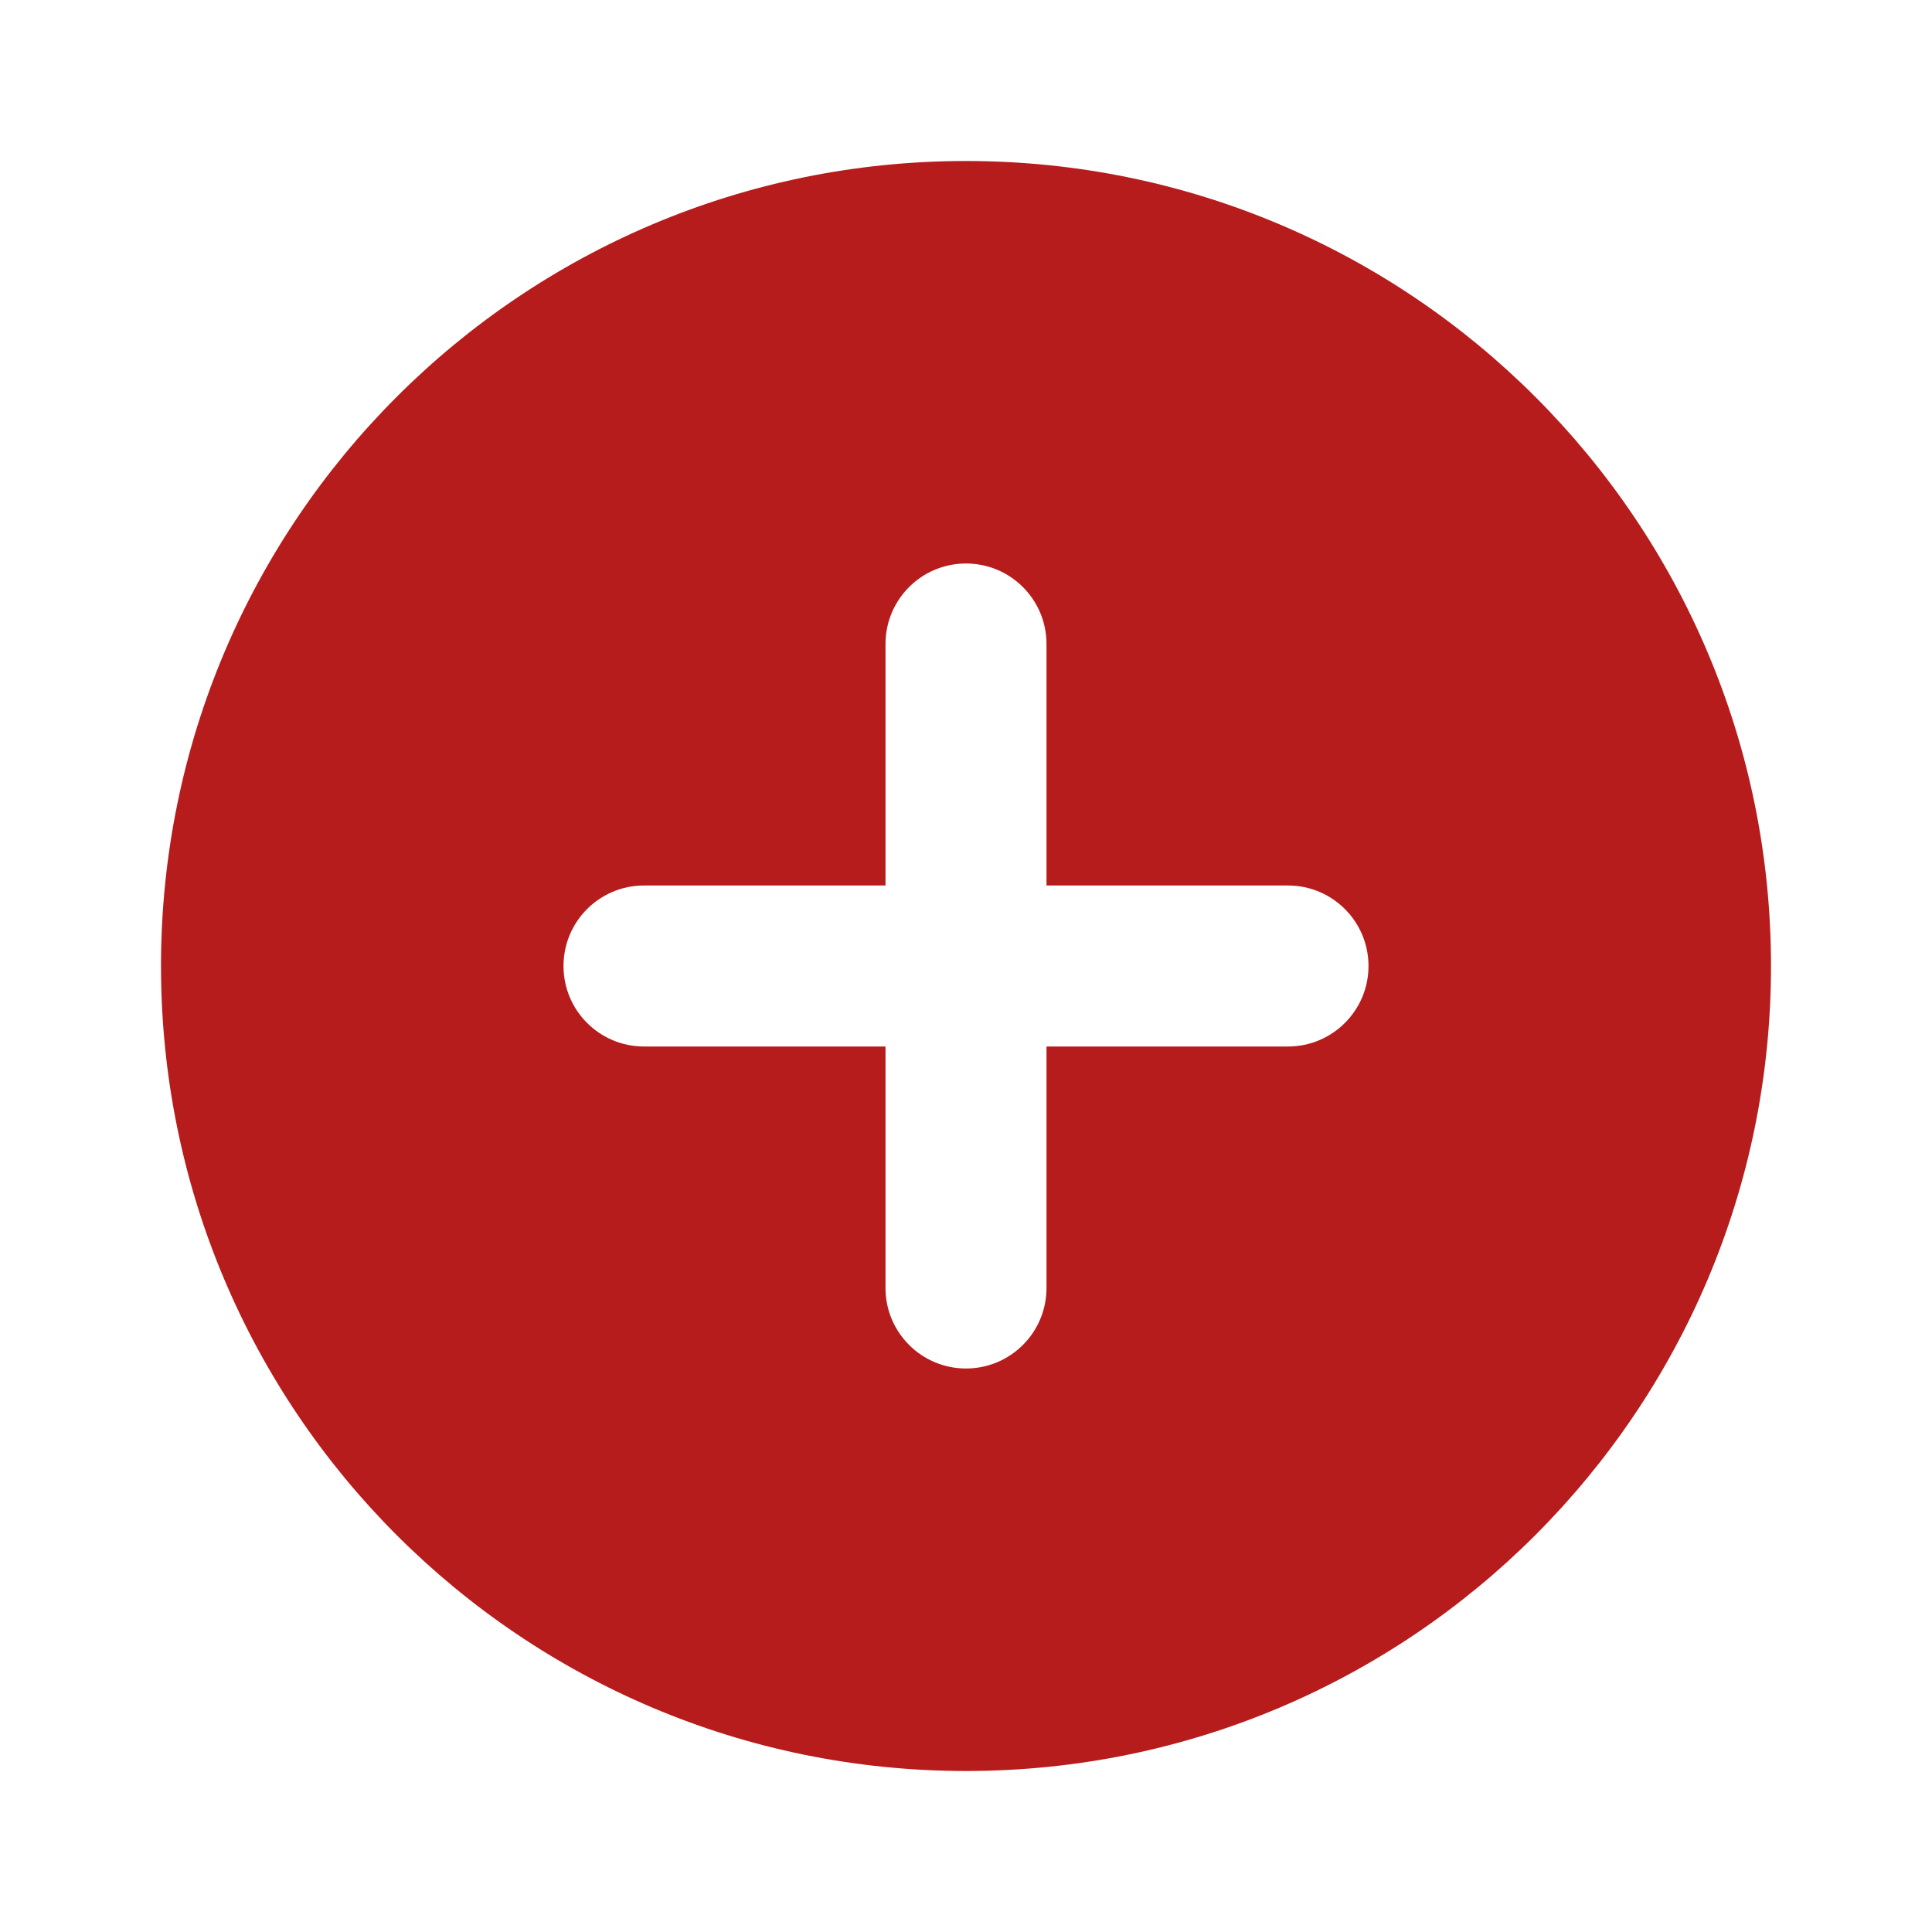
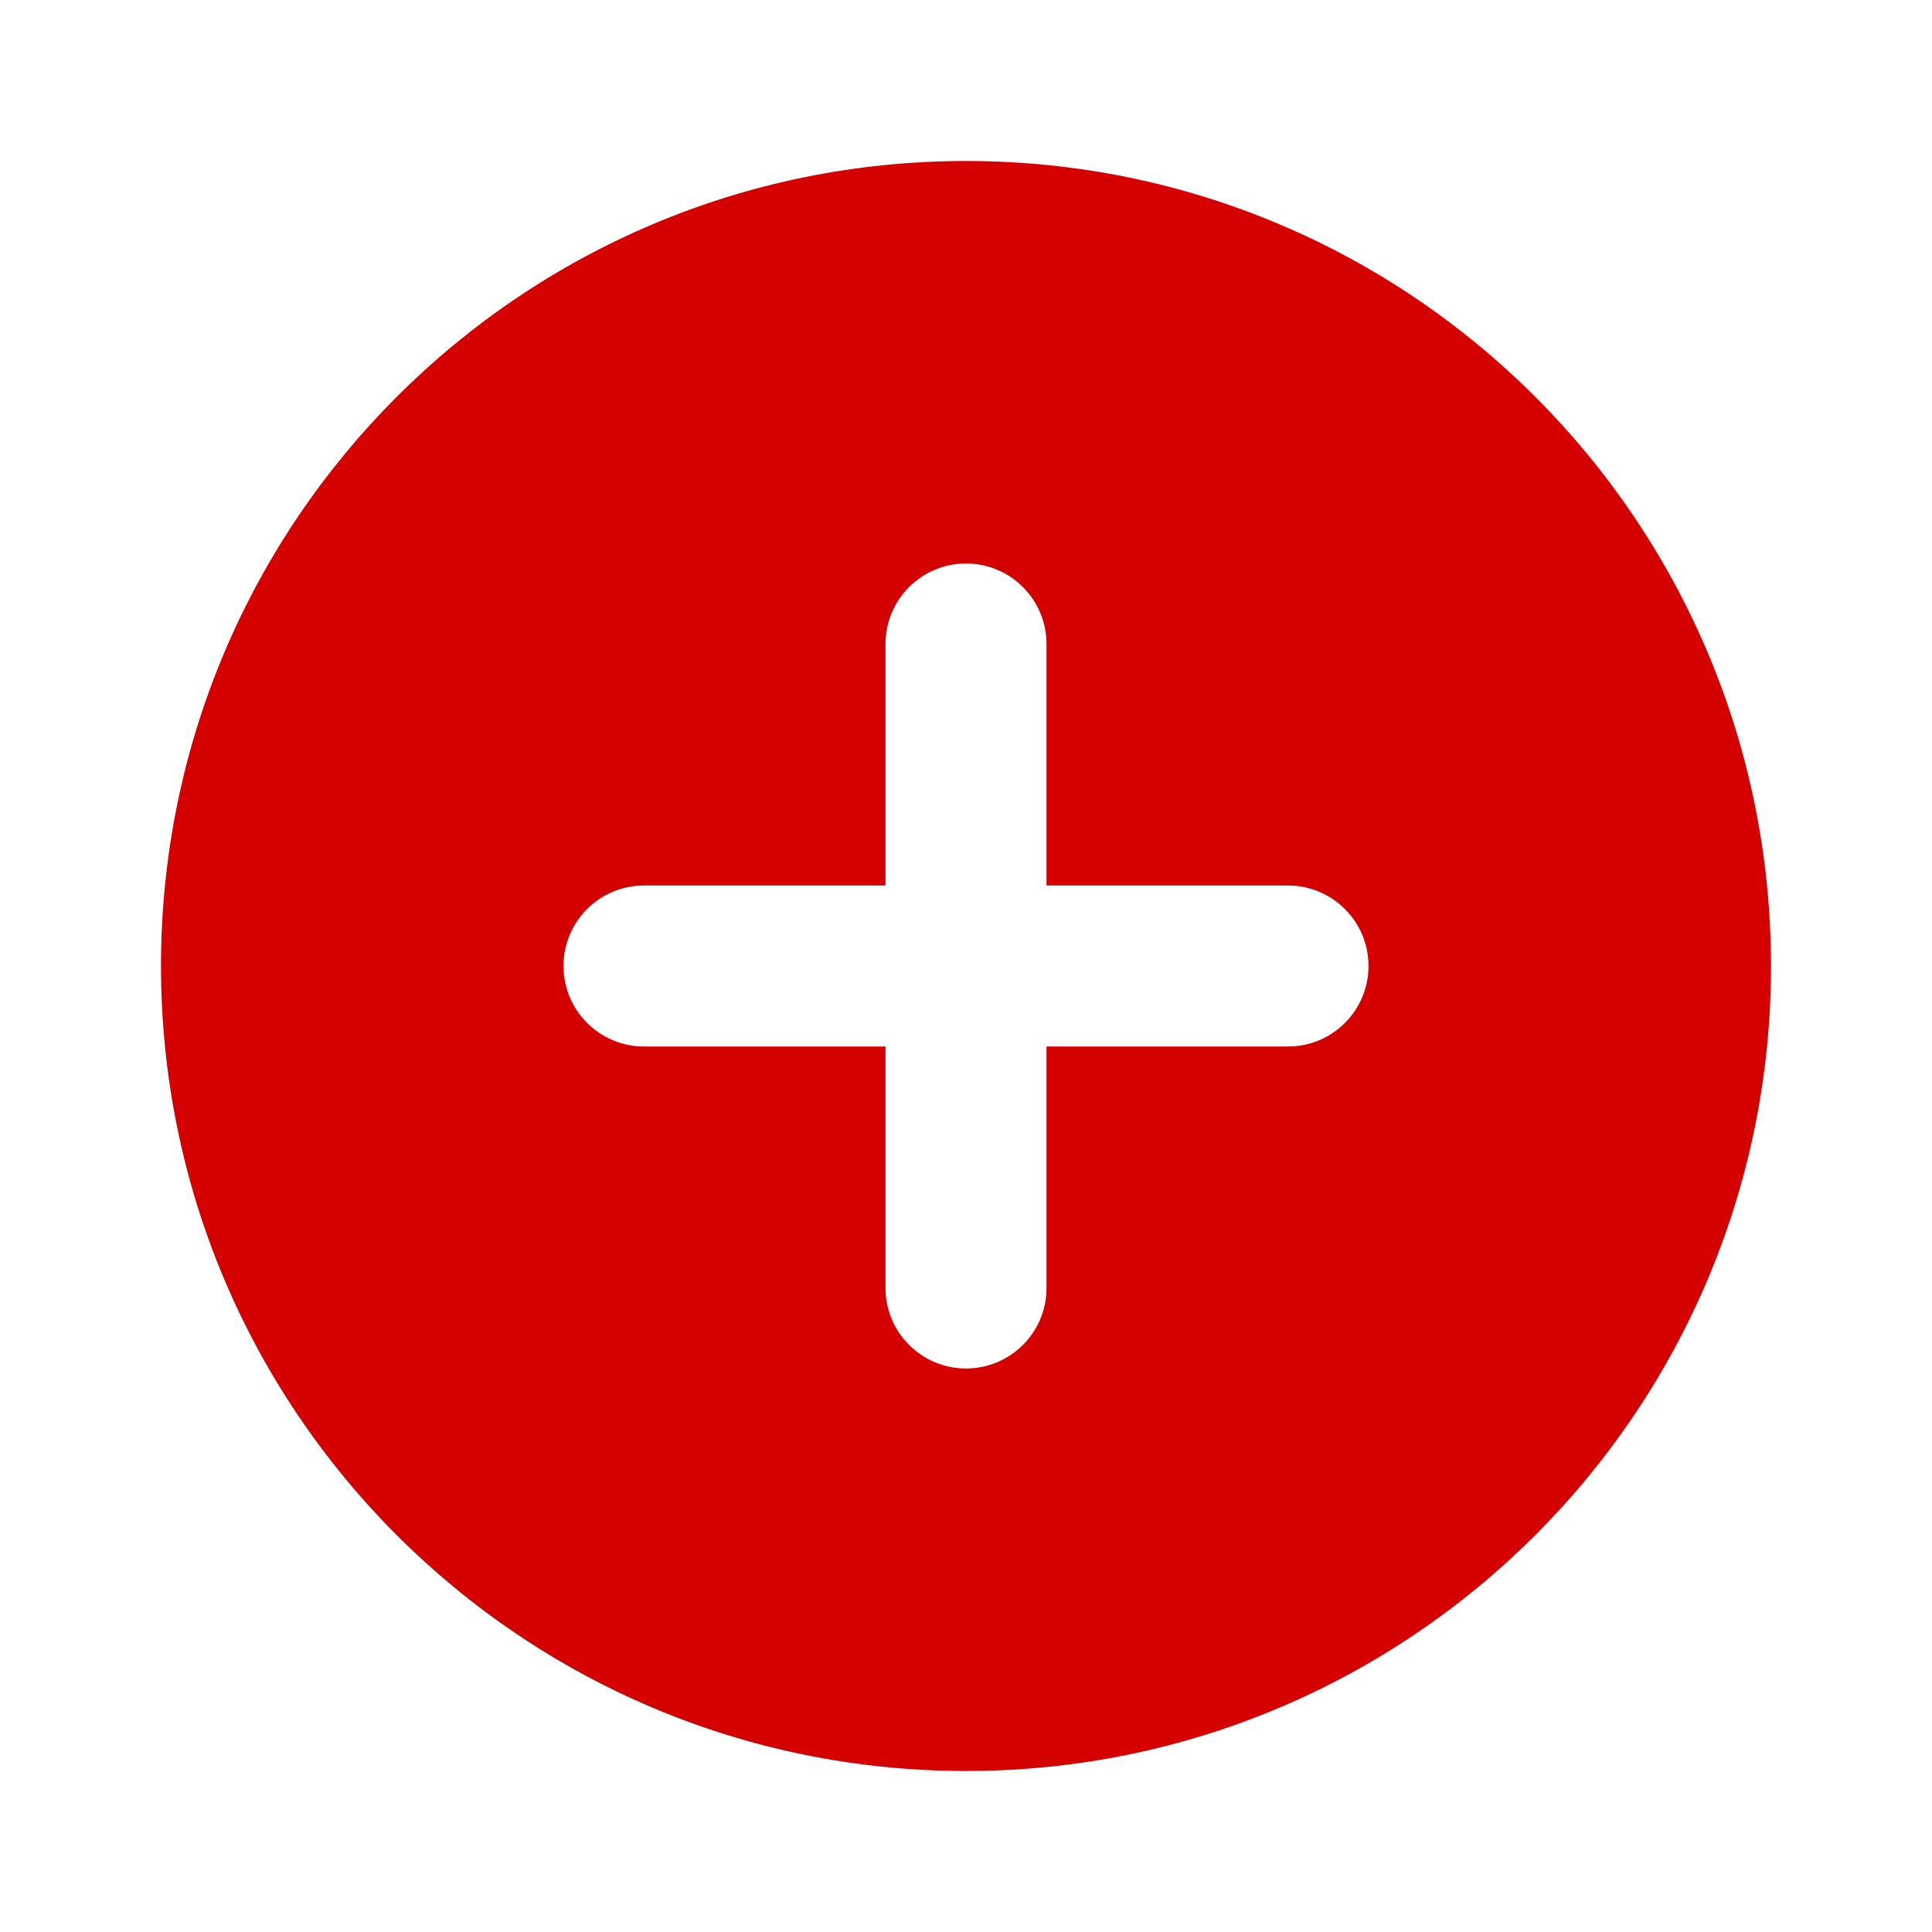
<svg xmlns="http://www.w3.org/2000/svg" viewBox="0 0 24 24" x="0px" y="0px">
-   <path d="M12,2A10,10,0,1,0,22,12,10,10,0,0,0,12,2Zm4,11H13v3a1,1,0,0,1-2,0V13H8a1,1,0,0,1,0-2h3V8a1,1,0,0,1,2,0v3h3a1,1,0,0,1,0,2Z" fill="#B71C1C" />
+   <path d="M12,2A10,10,0,1,0,22,12,10,10,0,0,0,12,2Zm4,11H13v3a1,1,0,0,1-2,0V13H8a1,1,0,0,1,0-2h3V8a1,1,0,0,1,2,0v3h3a1,1,0,0,1,0,2Z" fill="#D50000" />
</svg>
